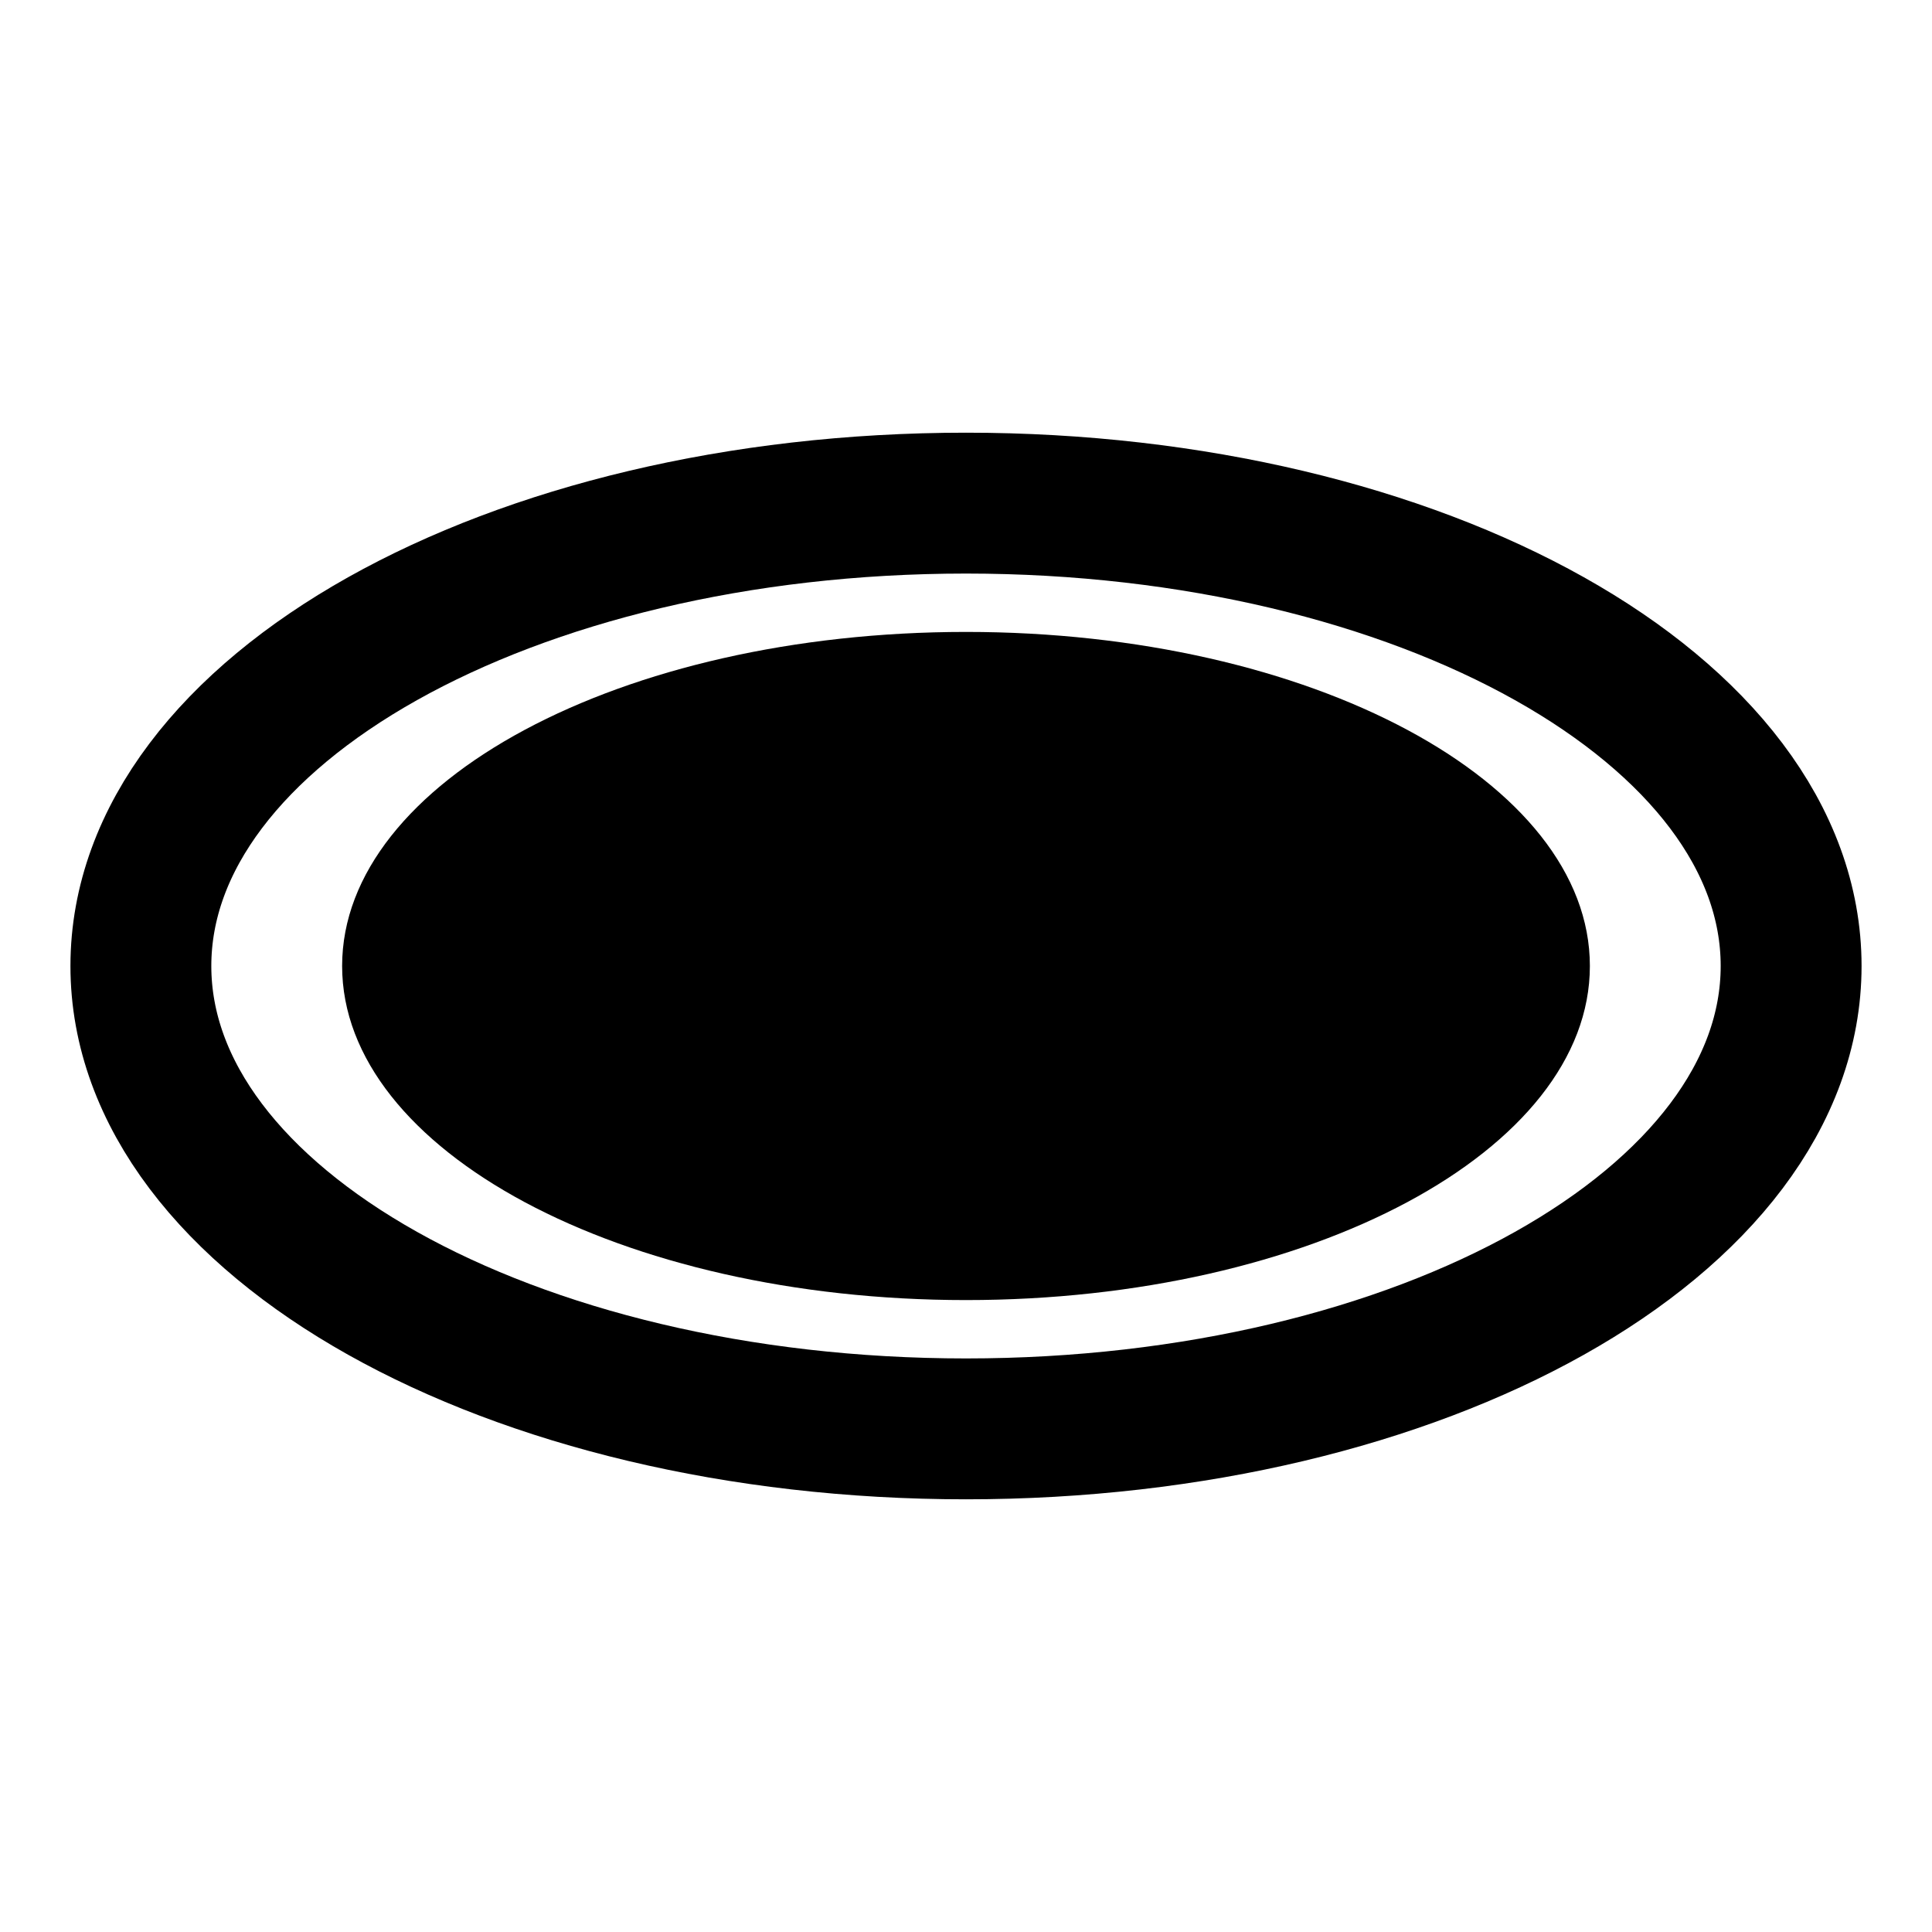
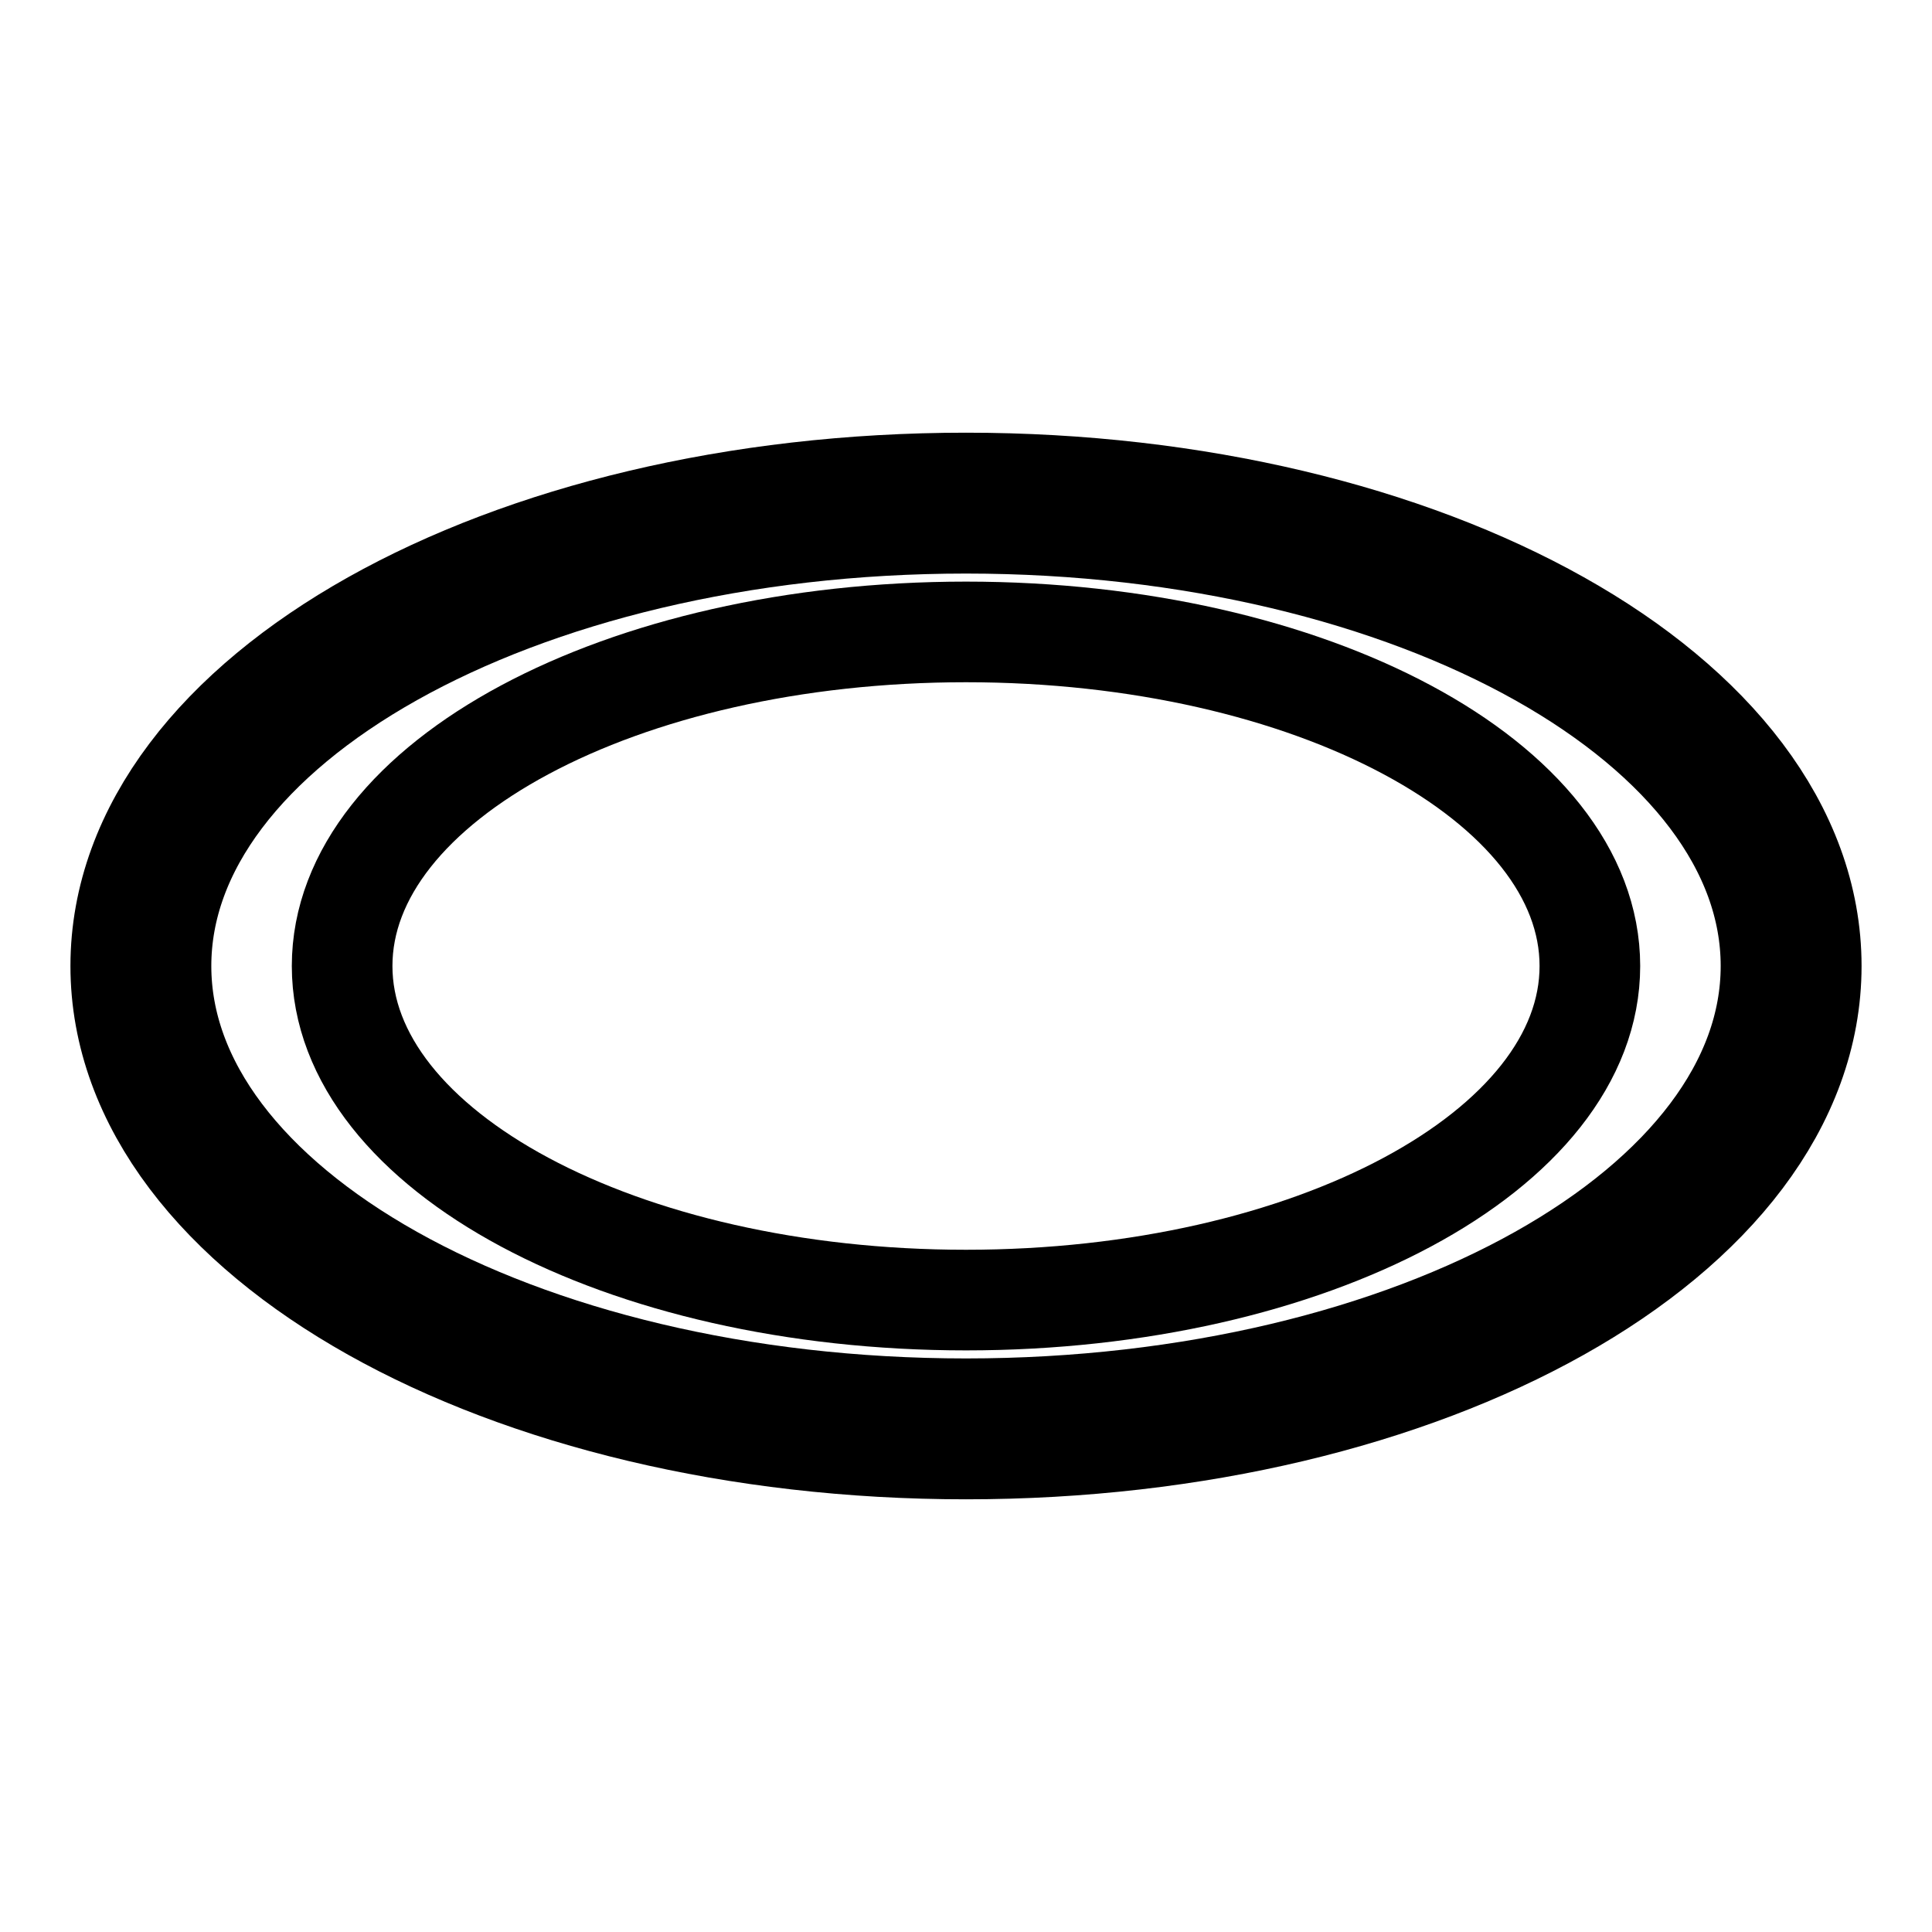
<svg xmlns="http://www.w3.org/2000/svg" viewBox="0 0 24 24" fill="none">
  <ellipse cx="12" cy="12" rx="10.25" ry="5.75" stroke="black" stroke-width="1.75" />
-   <ellipse cx="12" cy="12" rx="7.75" ry="4.15" fill="black" />
+   <ellipse cx="12" cy="12" rx="7.75" ry="4.15" stroke="black" stroke-width="1.25" />
</svg>
